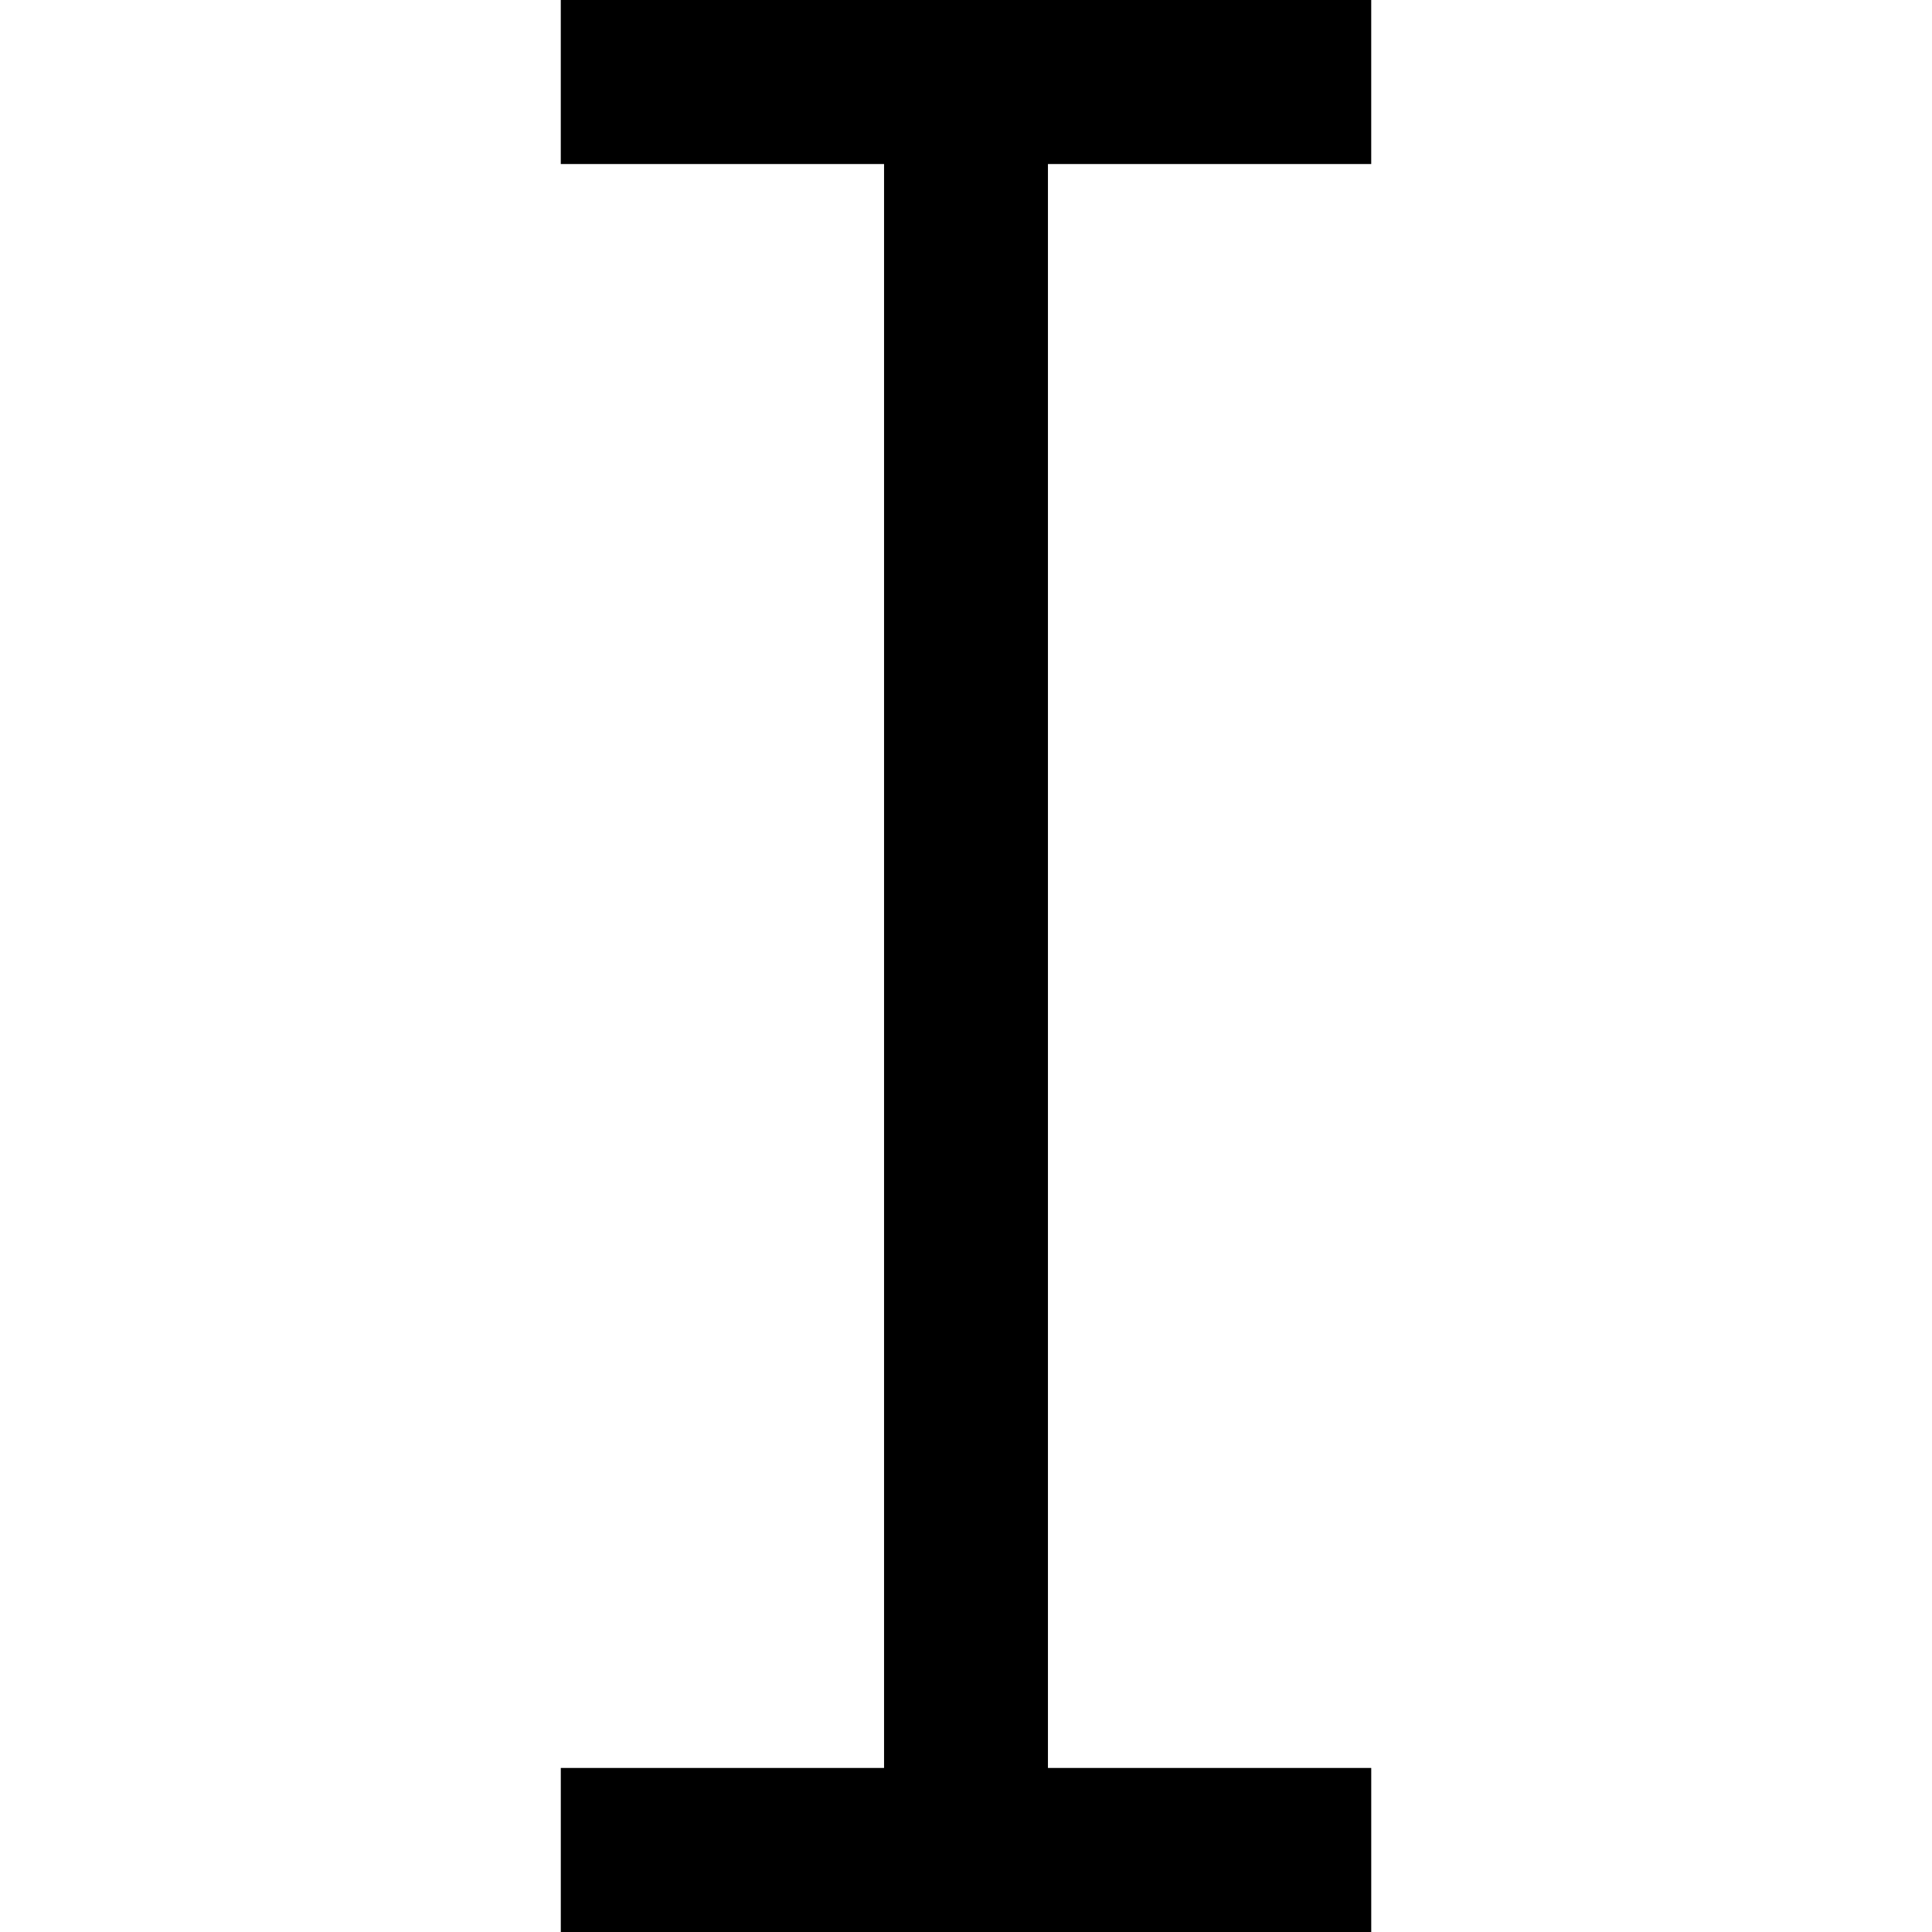
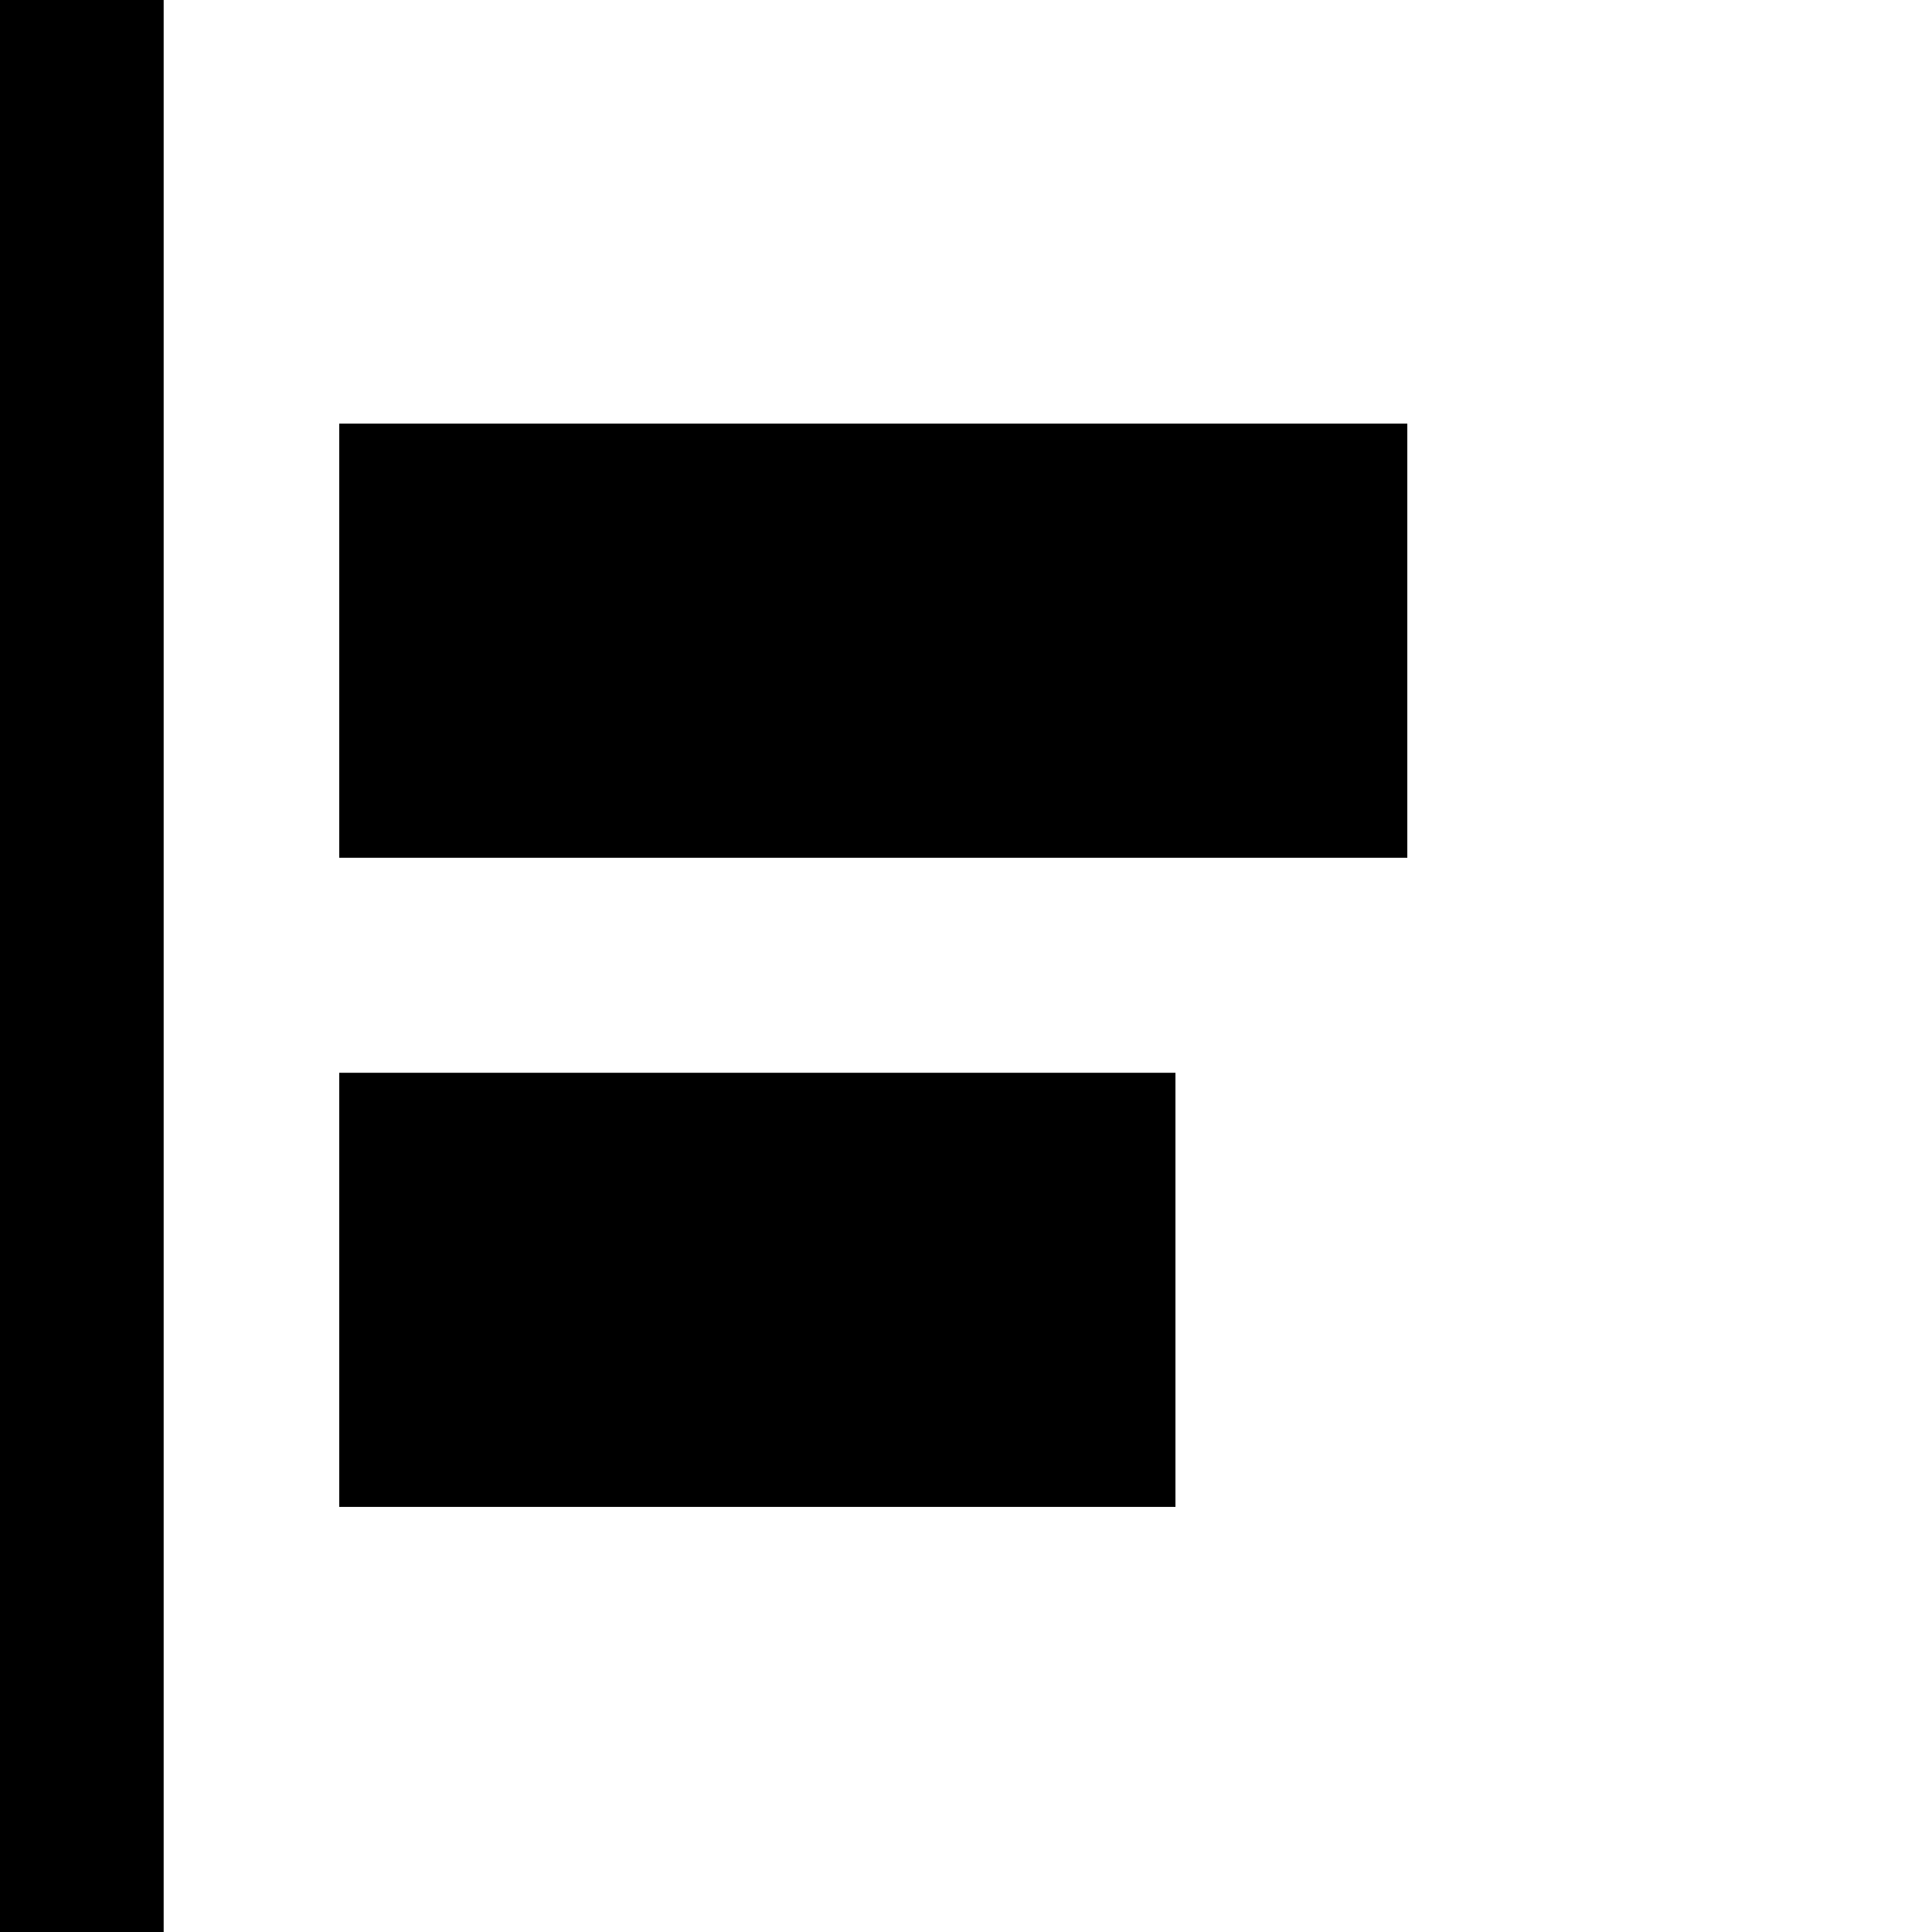
<svg xmlns="http://www.w3.org/2000/svg" width="500" height="500" viewBox="0 0 132.292 132.292">
-   <path d="M38.399 0v11.232h22.136v109.827H38.4v11.233h55.494v-11.233H71.757V11.232h22.136V0Z" />
+   <path d="M0 132.292h11.207V0H0Zm23.228-29.108h57.26V73.458h-57.26Zm0-44.45h73.136V29.008H23.228Z" />
</svg>
